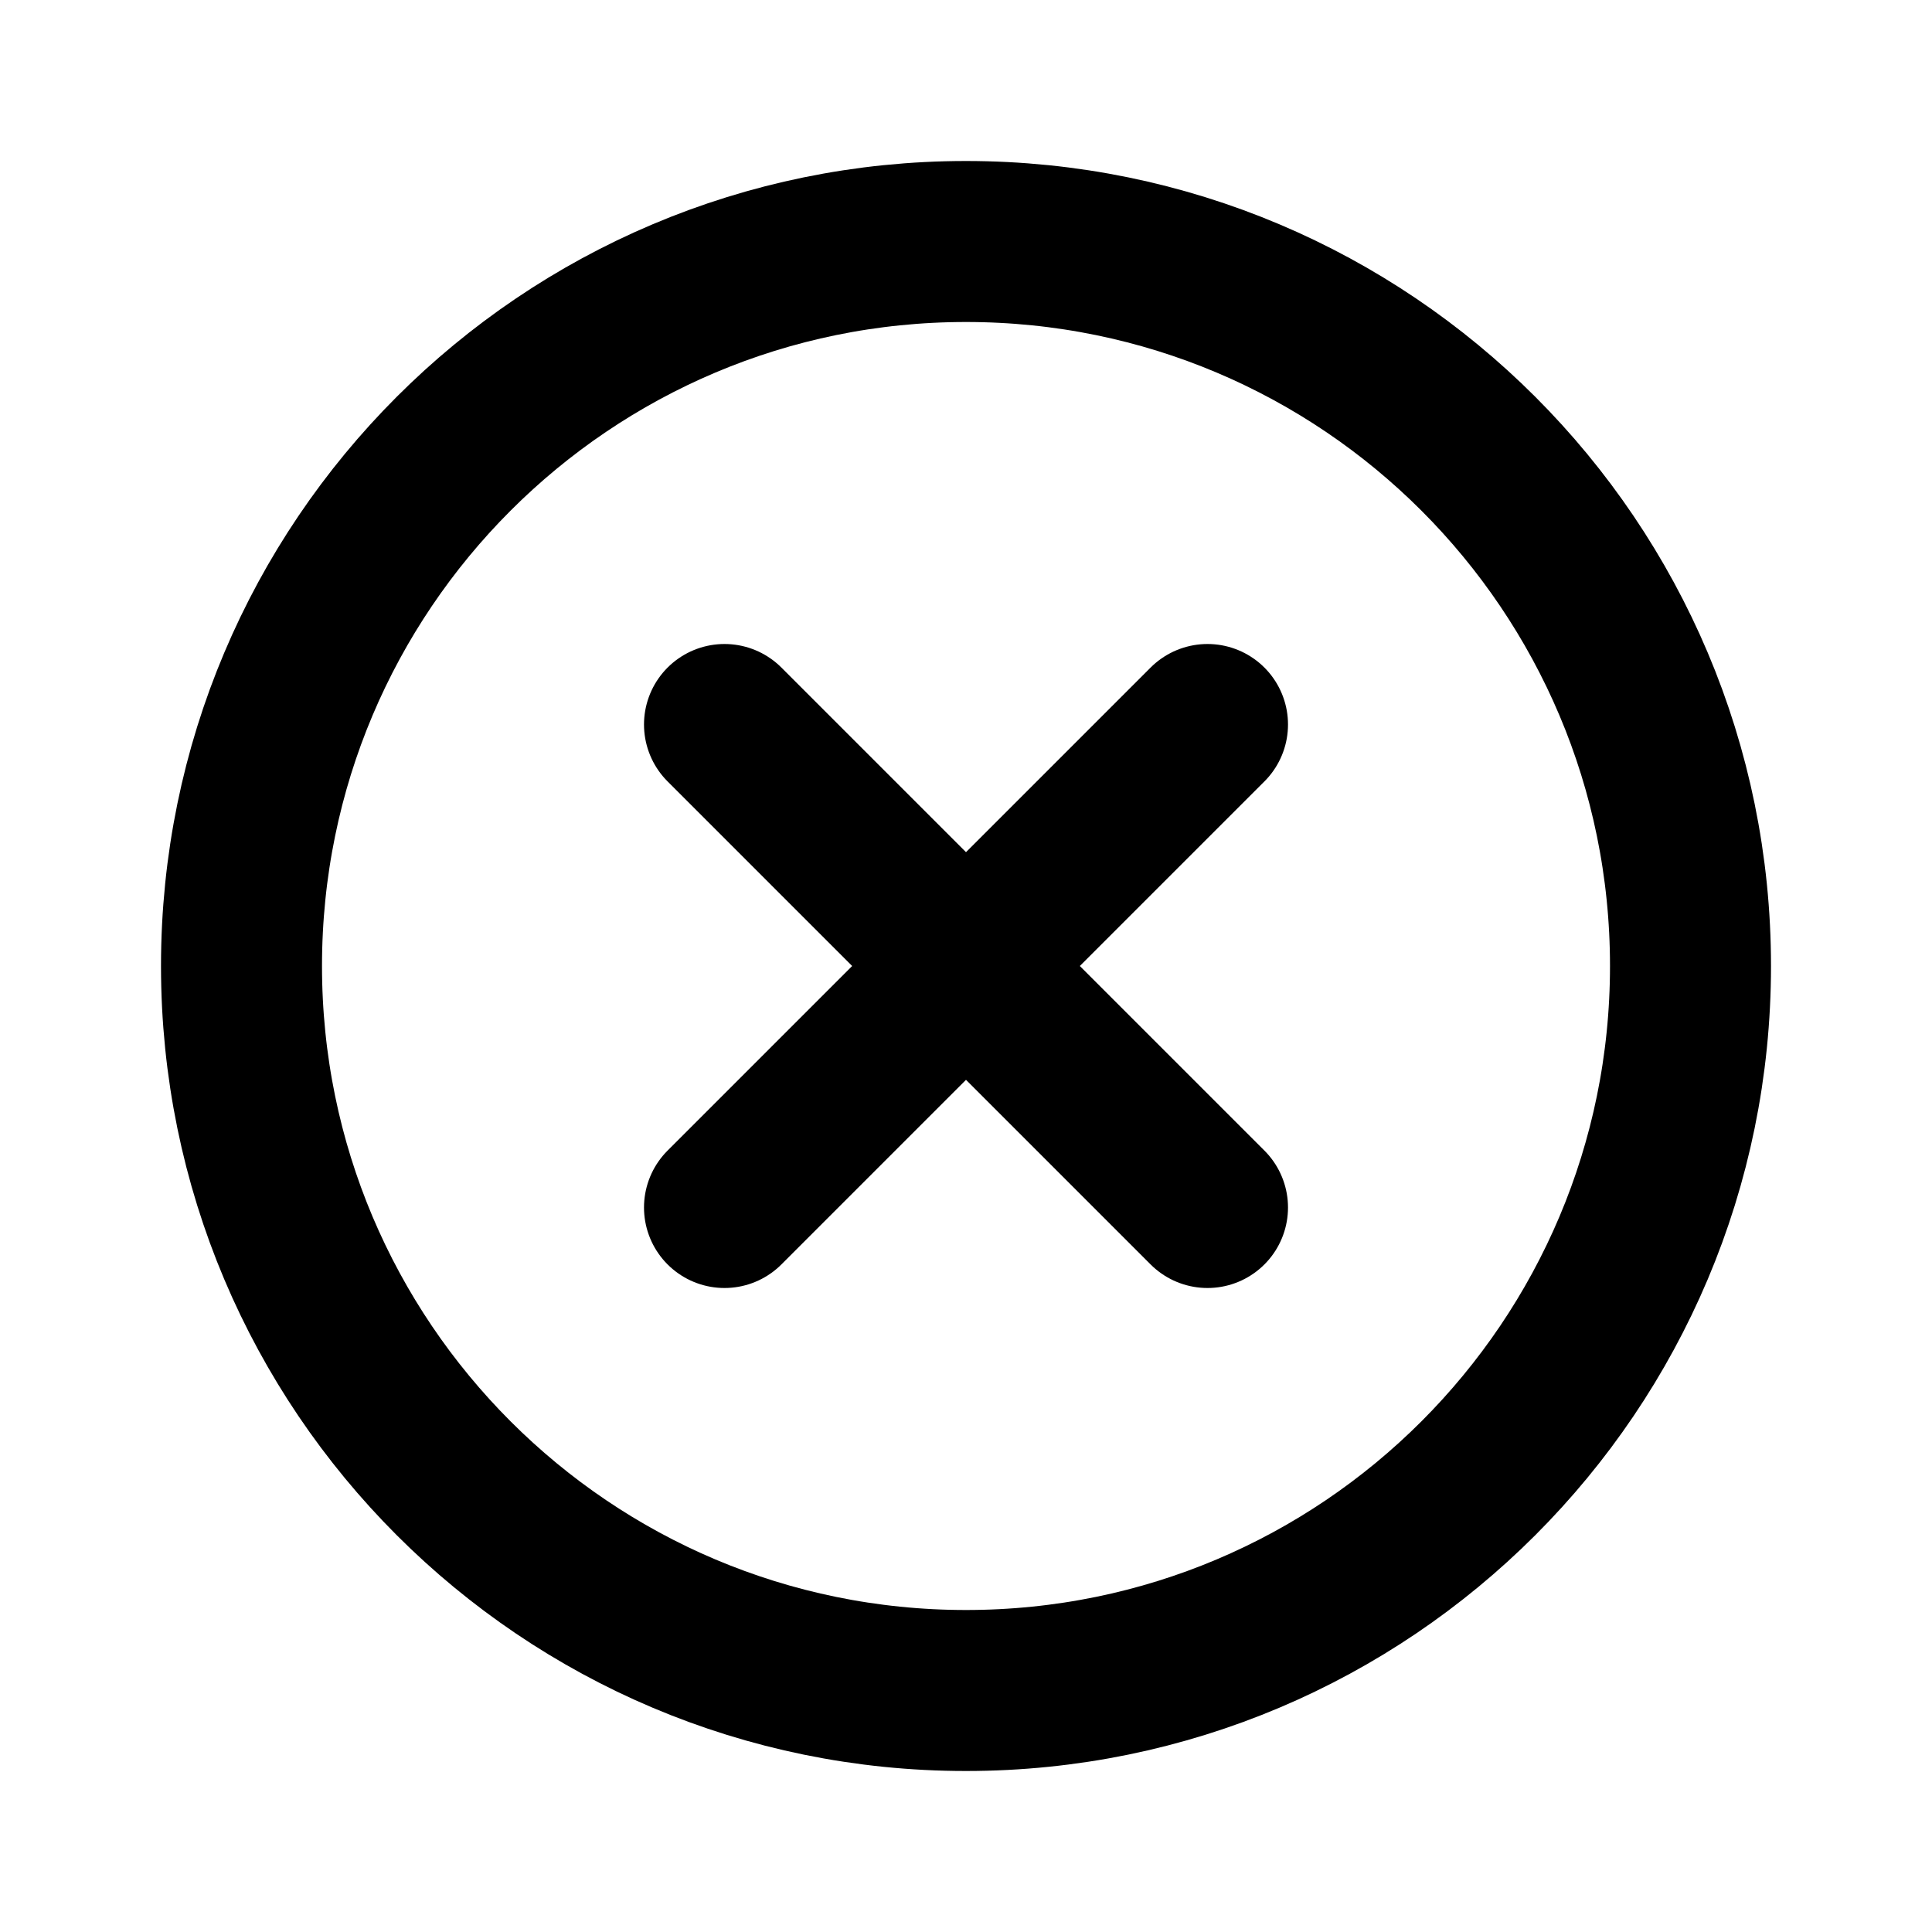
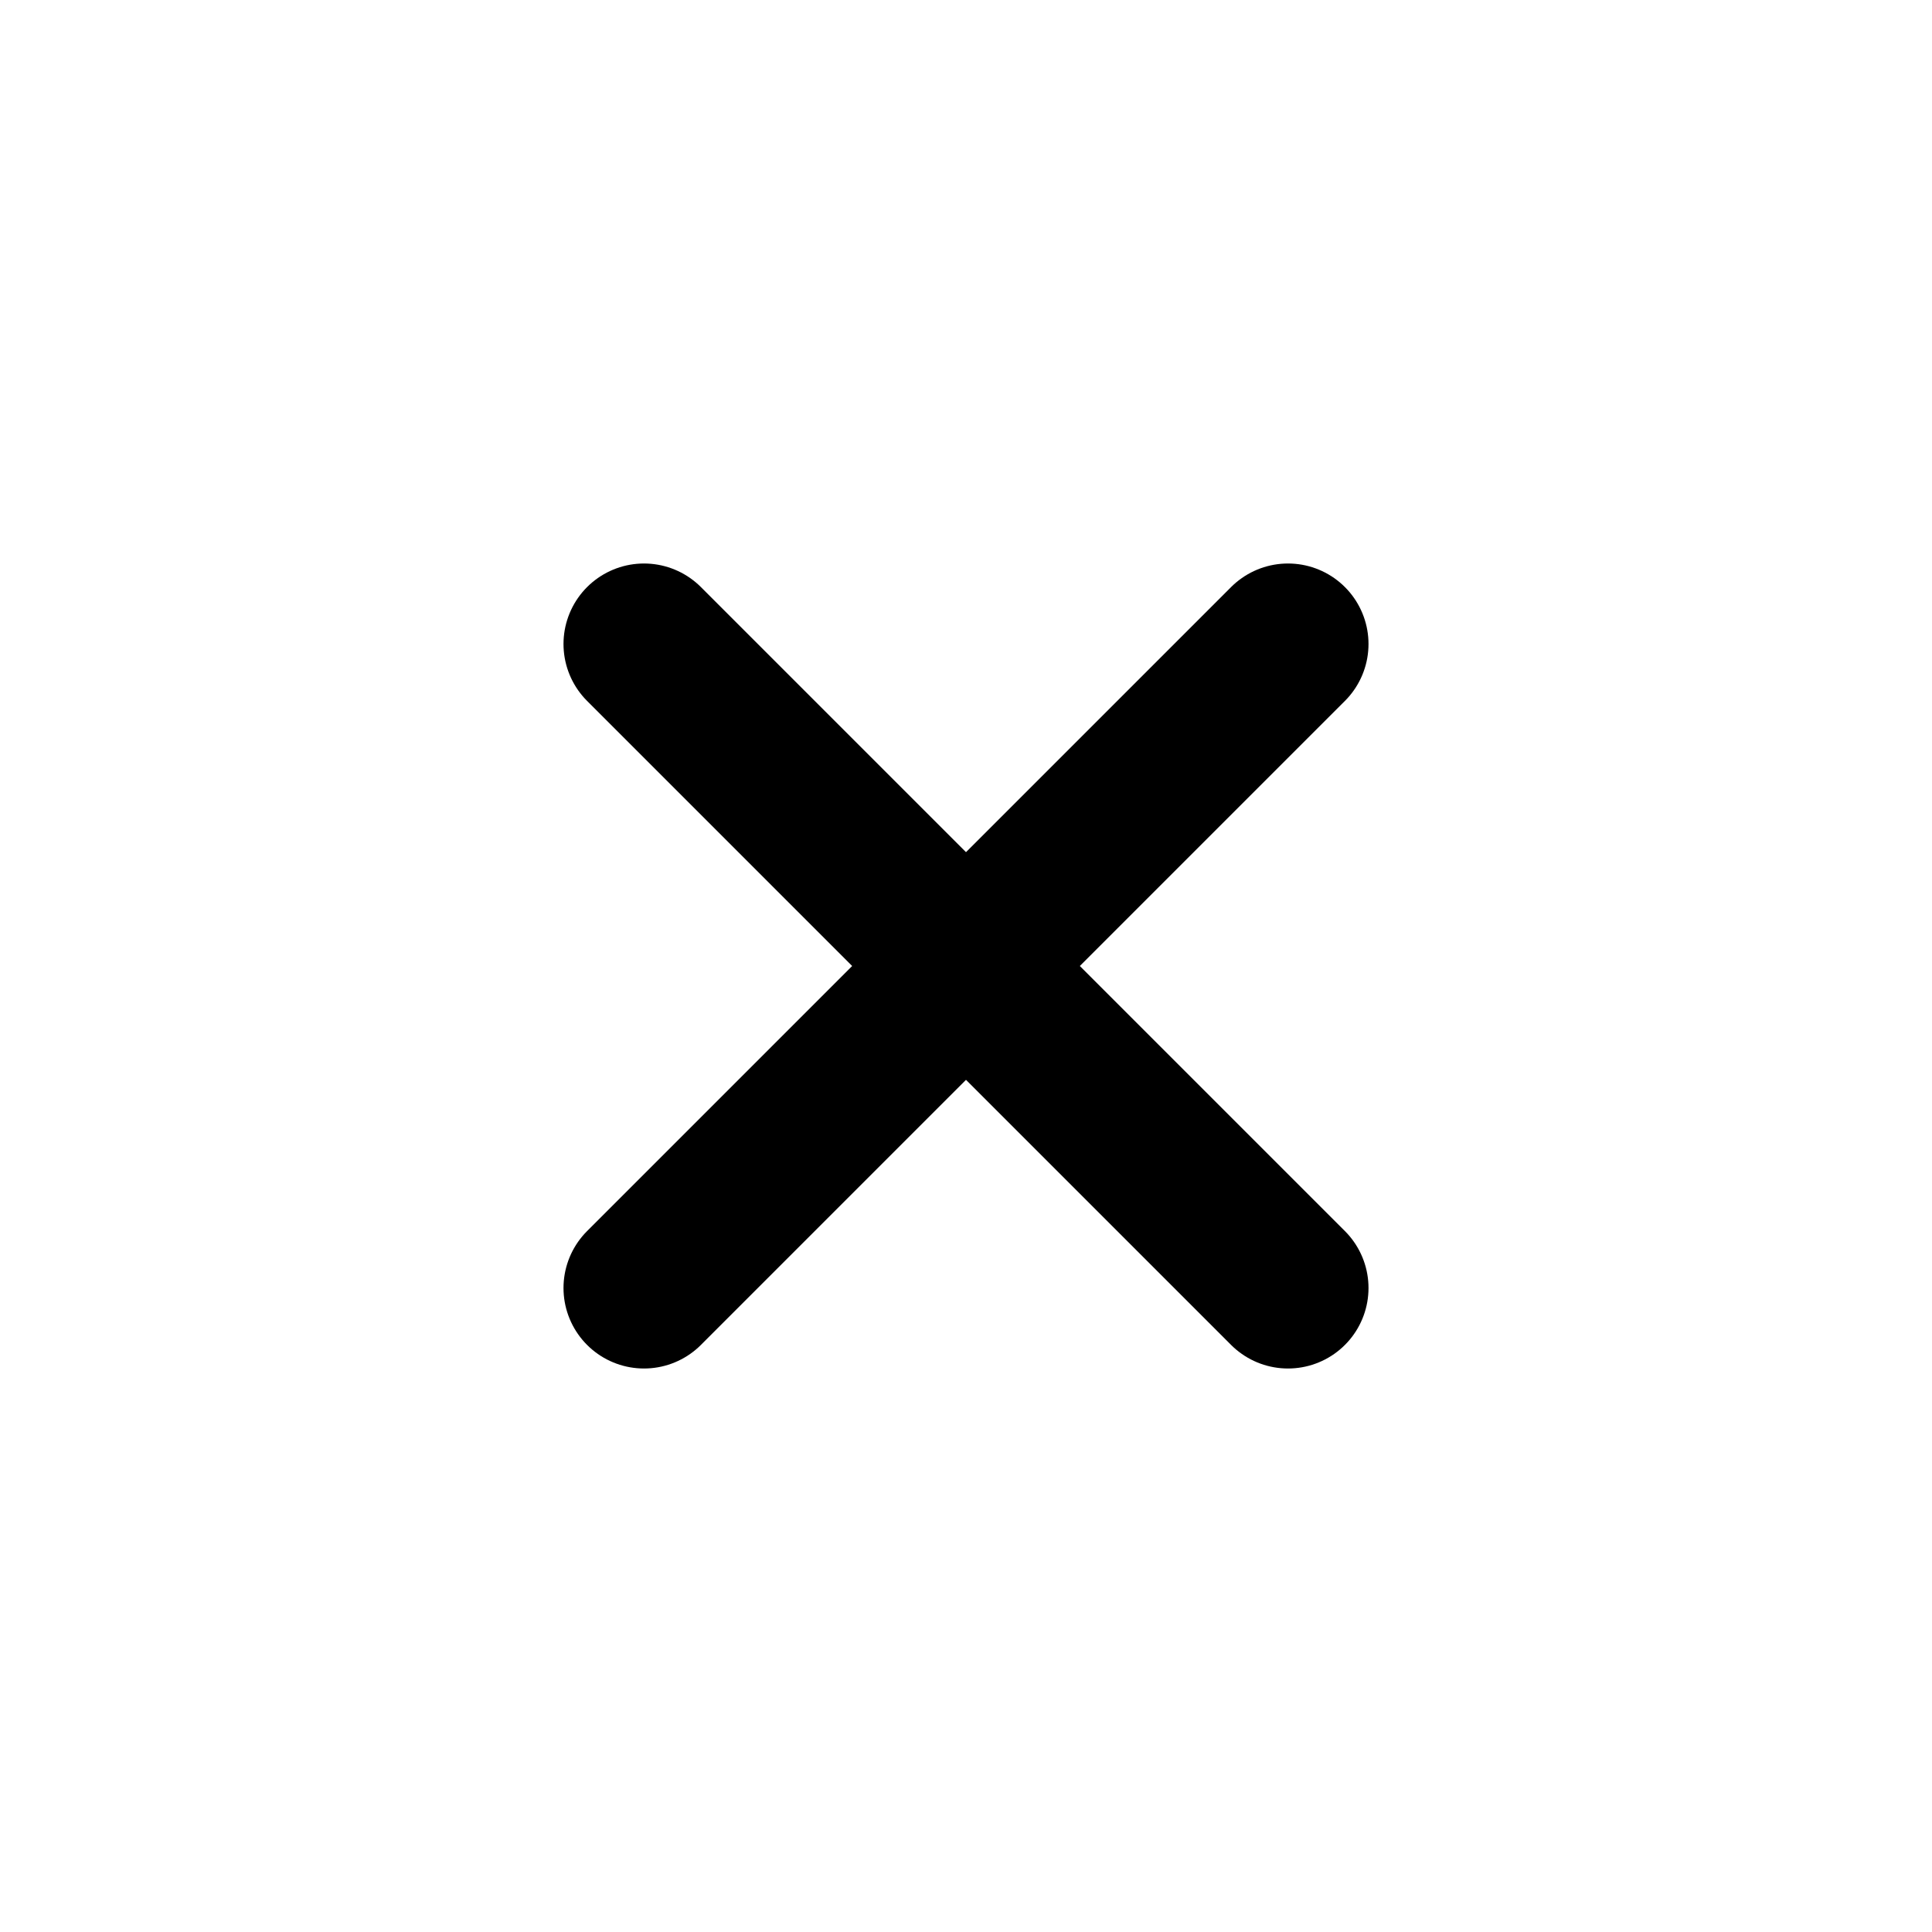
<svg xmlns="http://www.w3.org/2000/svg" viewBox="0 0 24 24" fill="none">
-   <g id="Edit / Close_Circle">
-     <path id="Vector" d="M9 9L12 12M12 12L15 15M12 12L9 15M12 12L15 9M12 21C7.029 21 3 16.971 3 12C3 7.029 7.029 3 12 3C16.971 3 21 7.029 21 12C21 16.971 16.971 21 12 21Z" stroke="currentColor" stroke-width="2" stroke-linecap="round" stroke-linejoin="round" />
+   <g id="Menu / Close_SM">
+     <path id="Vector" d="M16 16L12 12M12 12L8 8M12 12L16 8M12 12L8 16" stroke="currentColor" stroke-width="2" stroke-linecap="round" stroke-linejoin="round" />
  </g>
</svg>
